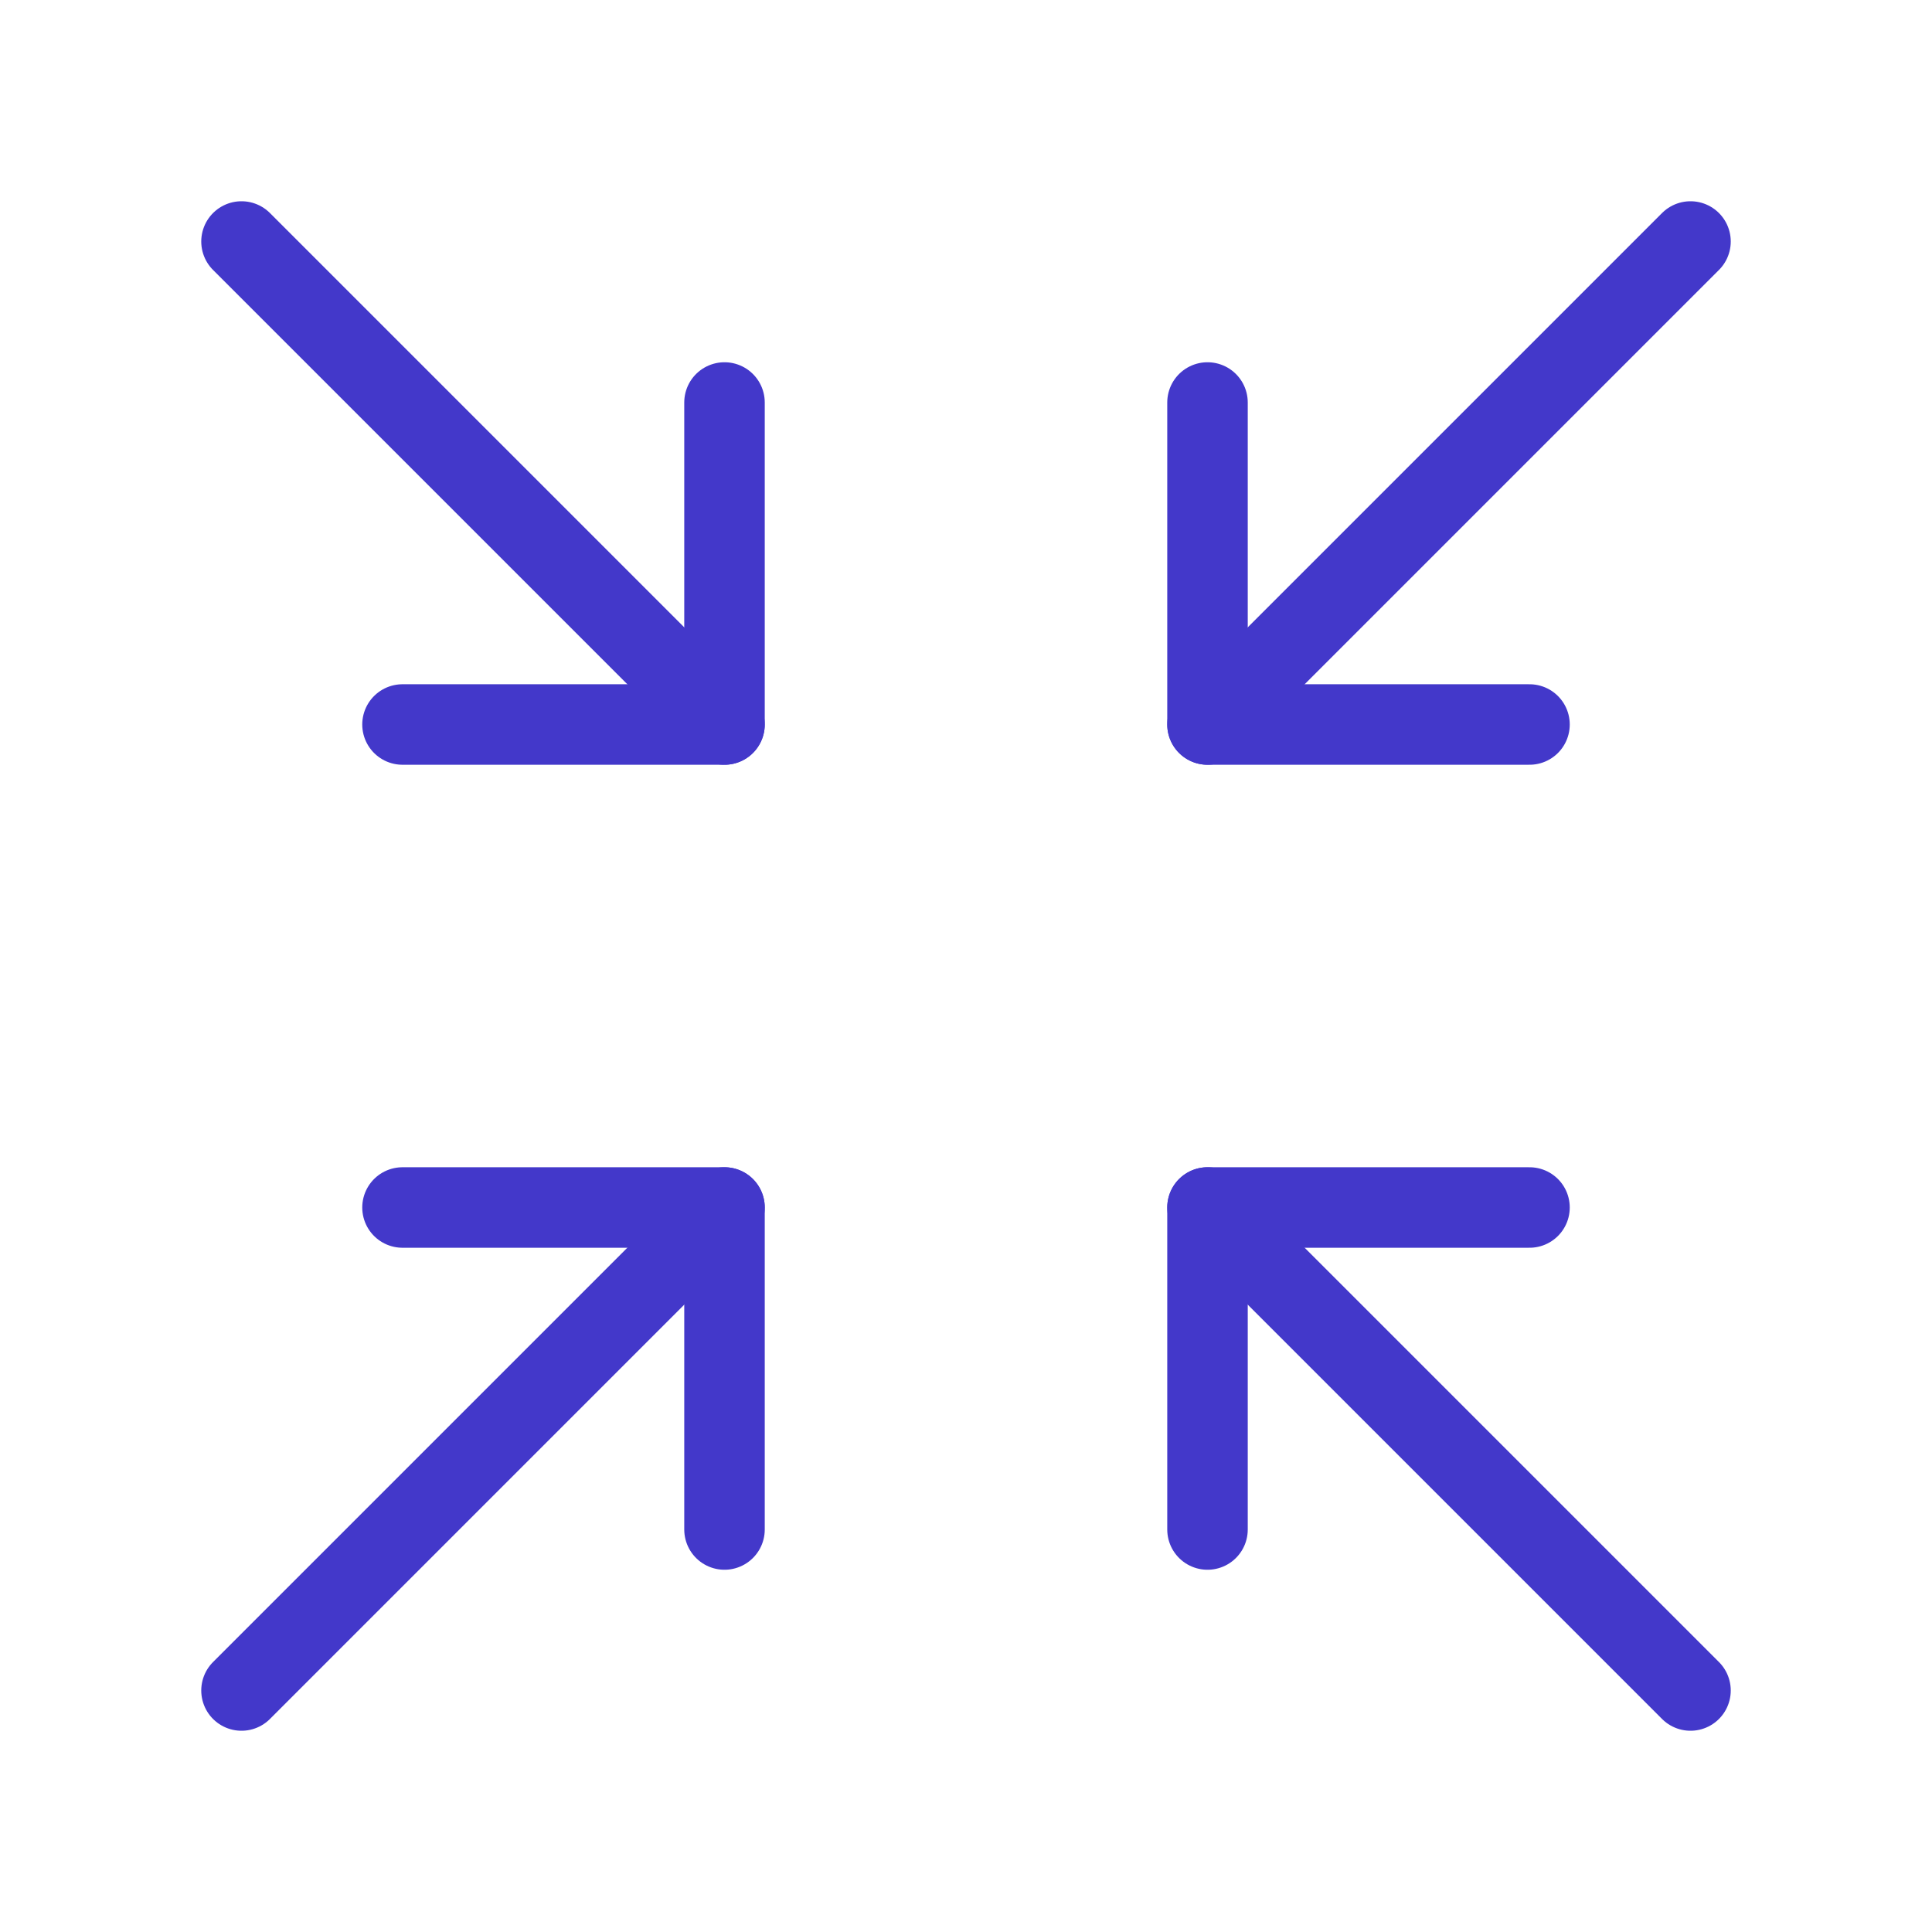
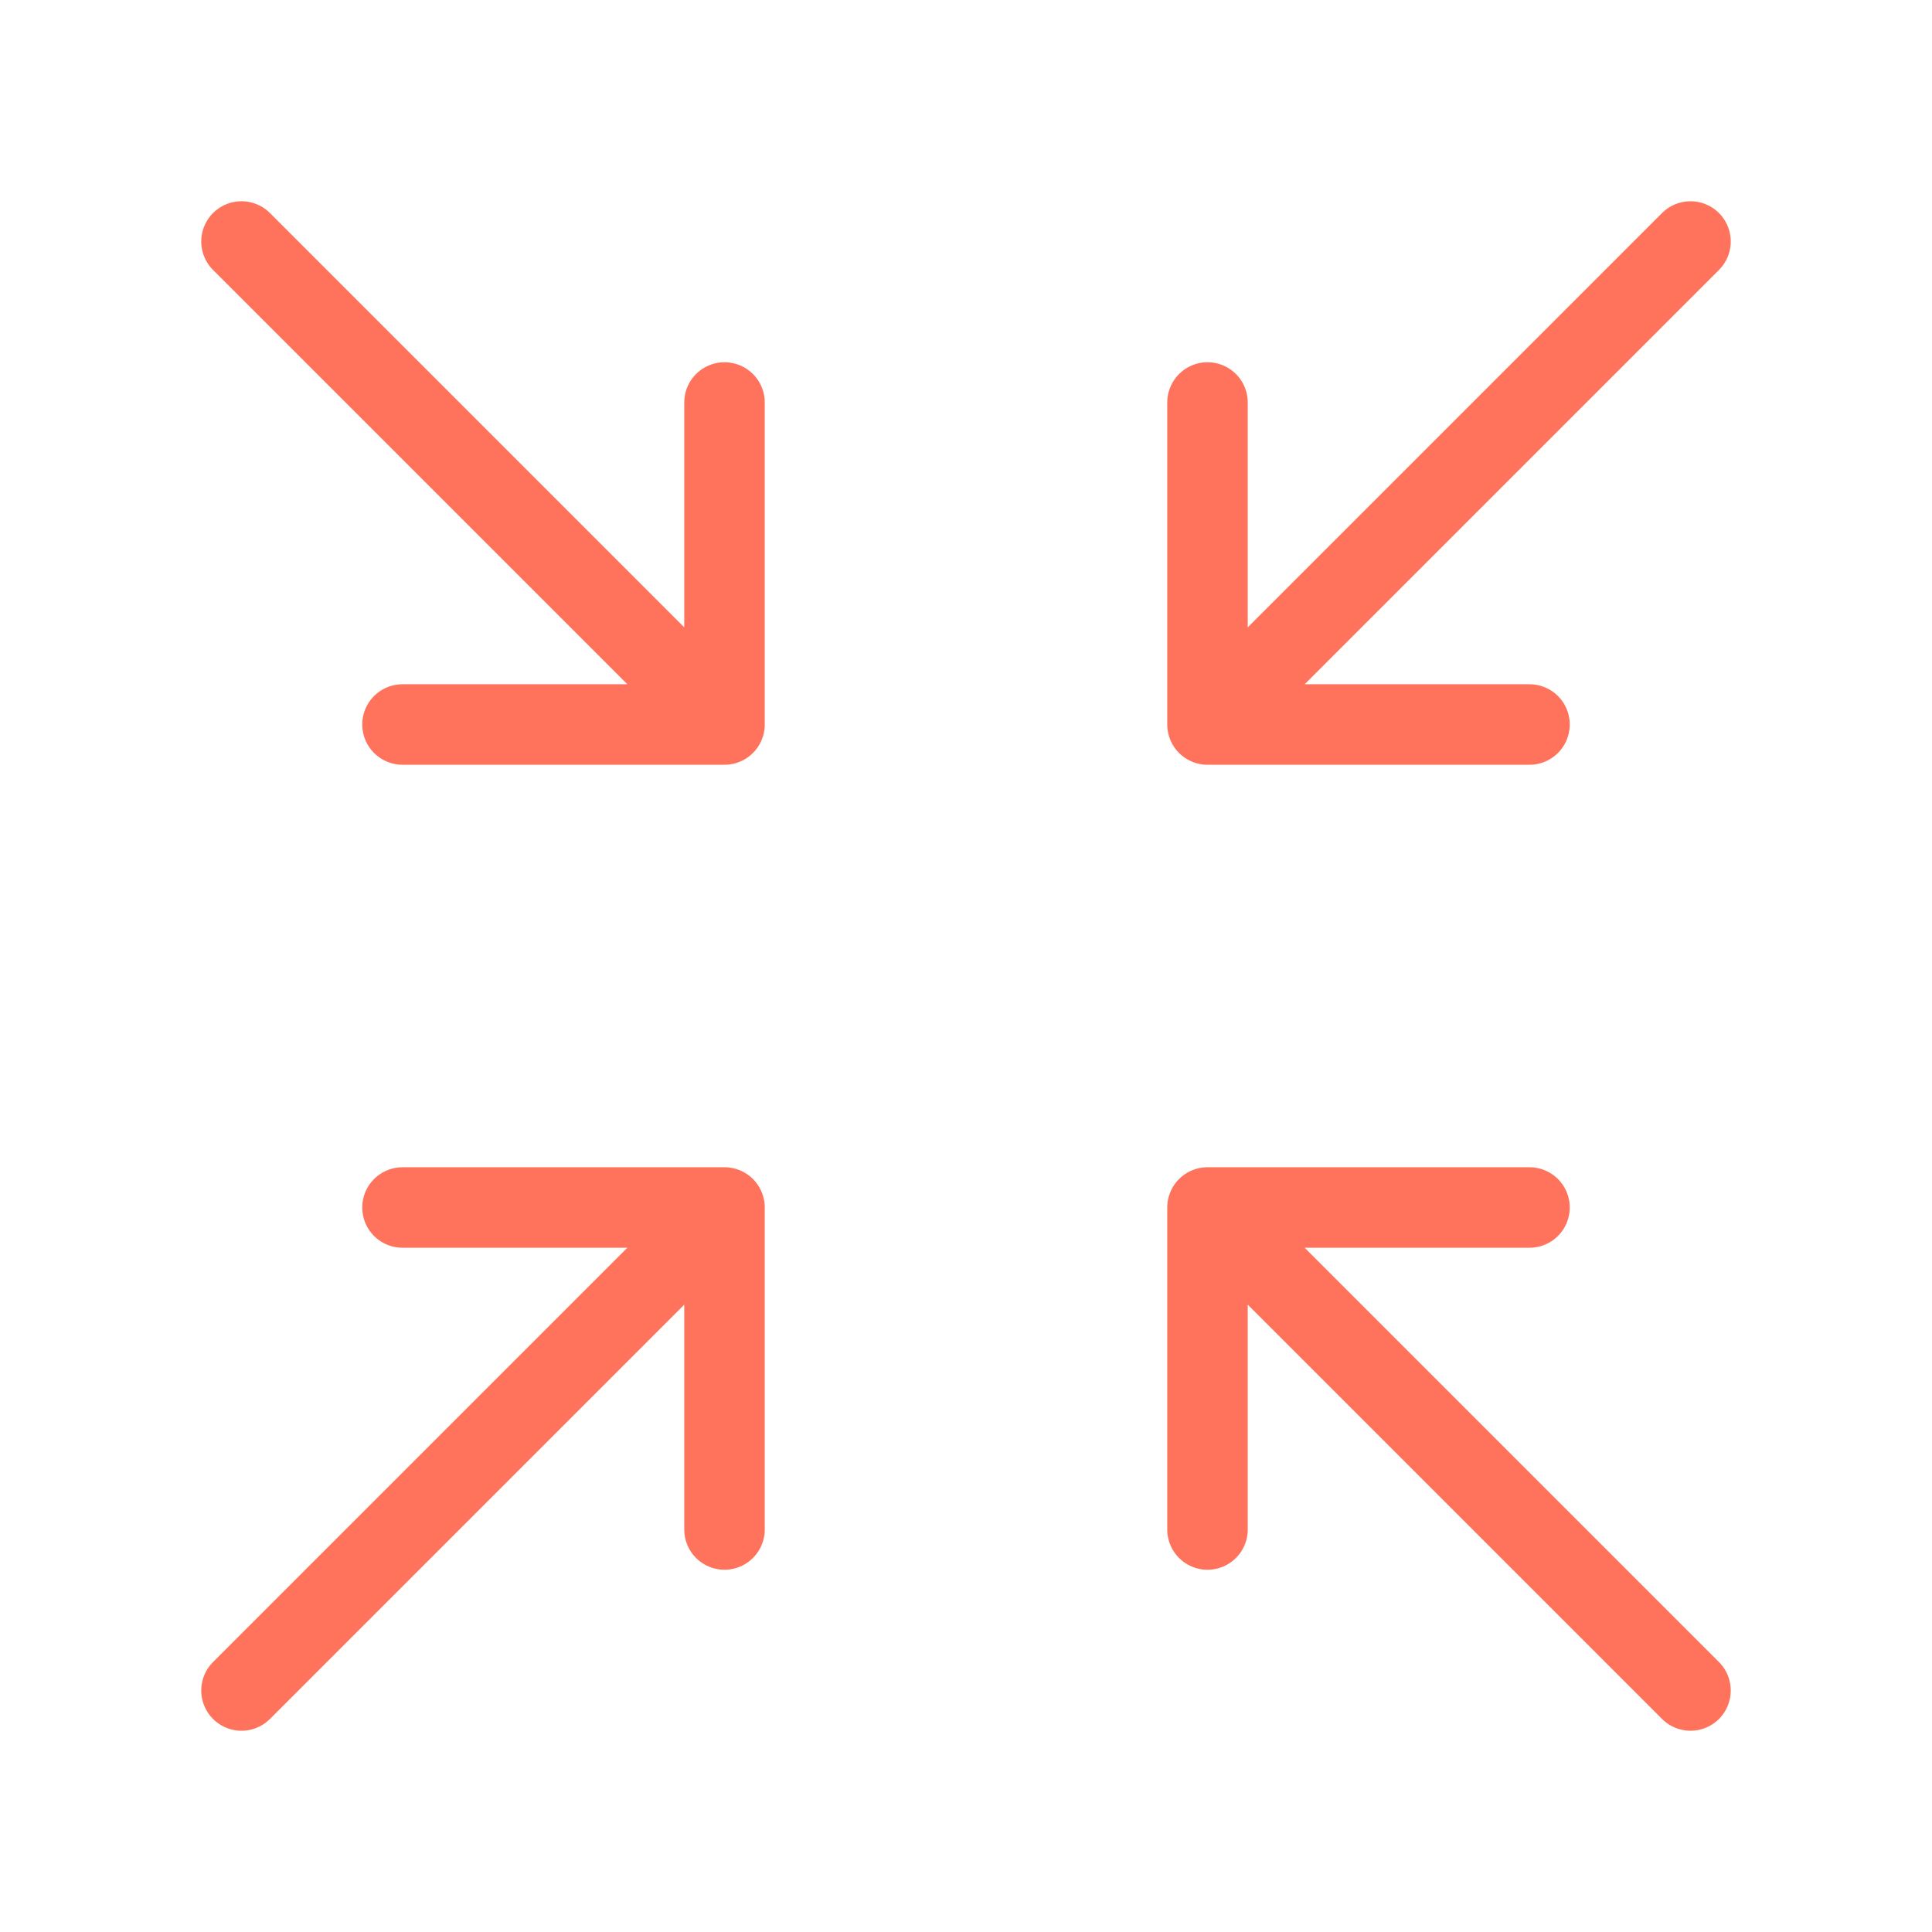
- <svg xmlns="http://www.w3.org/2000/svg" class="icon icon-tabler icon-tabler-arrows-minimize" width="88" height="88" viewBox="0 0 24 24" stroke-width="1" stroke="#4338CA" fill="none" stroke-linecap="round" stroke-linejoin="round">
-   <path stroke="none" d="M0 0h24v24H0z" fill="none" />
-   <path d="M5 9l4 0l0 -4" />
-   <path d="M3 3l6 6" />
-   <path d="M5 15l4 0l0 4" />
-   <path d="M3 21l6 -6" />
-   <path d="M19 9l-4 0l0 -4" />
-   <path d="M15 9l6 -6" />
-   <path d="M19 15l-4 0l0 4" />
-   <path d="M15 15l6 6" />
+ <svg xmlns="http://www.w3.org/2000/svg" class="icon icon-tabler icon-tabler-arrows-minimize" width="88" height="88" viewBox="0 0 24 24" stroke="#ff735c" fill="none" stroke-linecap="round" stroke-linejoin="round">
+   <path d="M0 0h24v24H0z" stroke="none" />
+   <path d="M5 9h4V5M3 3l6 6m-4 6h4v4m-6 2l6-6m10-6h-4V5m0 4l6-6m-2 12h-4v4m0-4l6 6" />
</svg>
